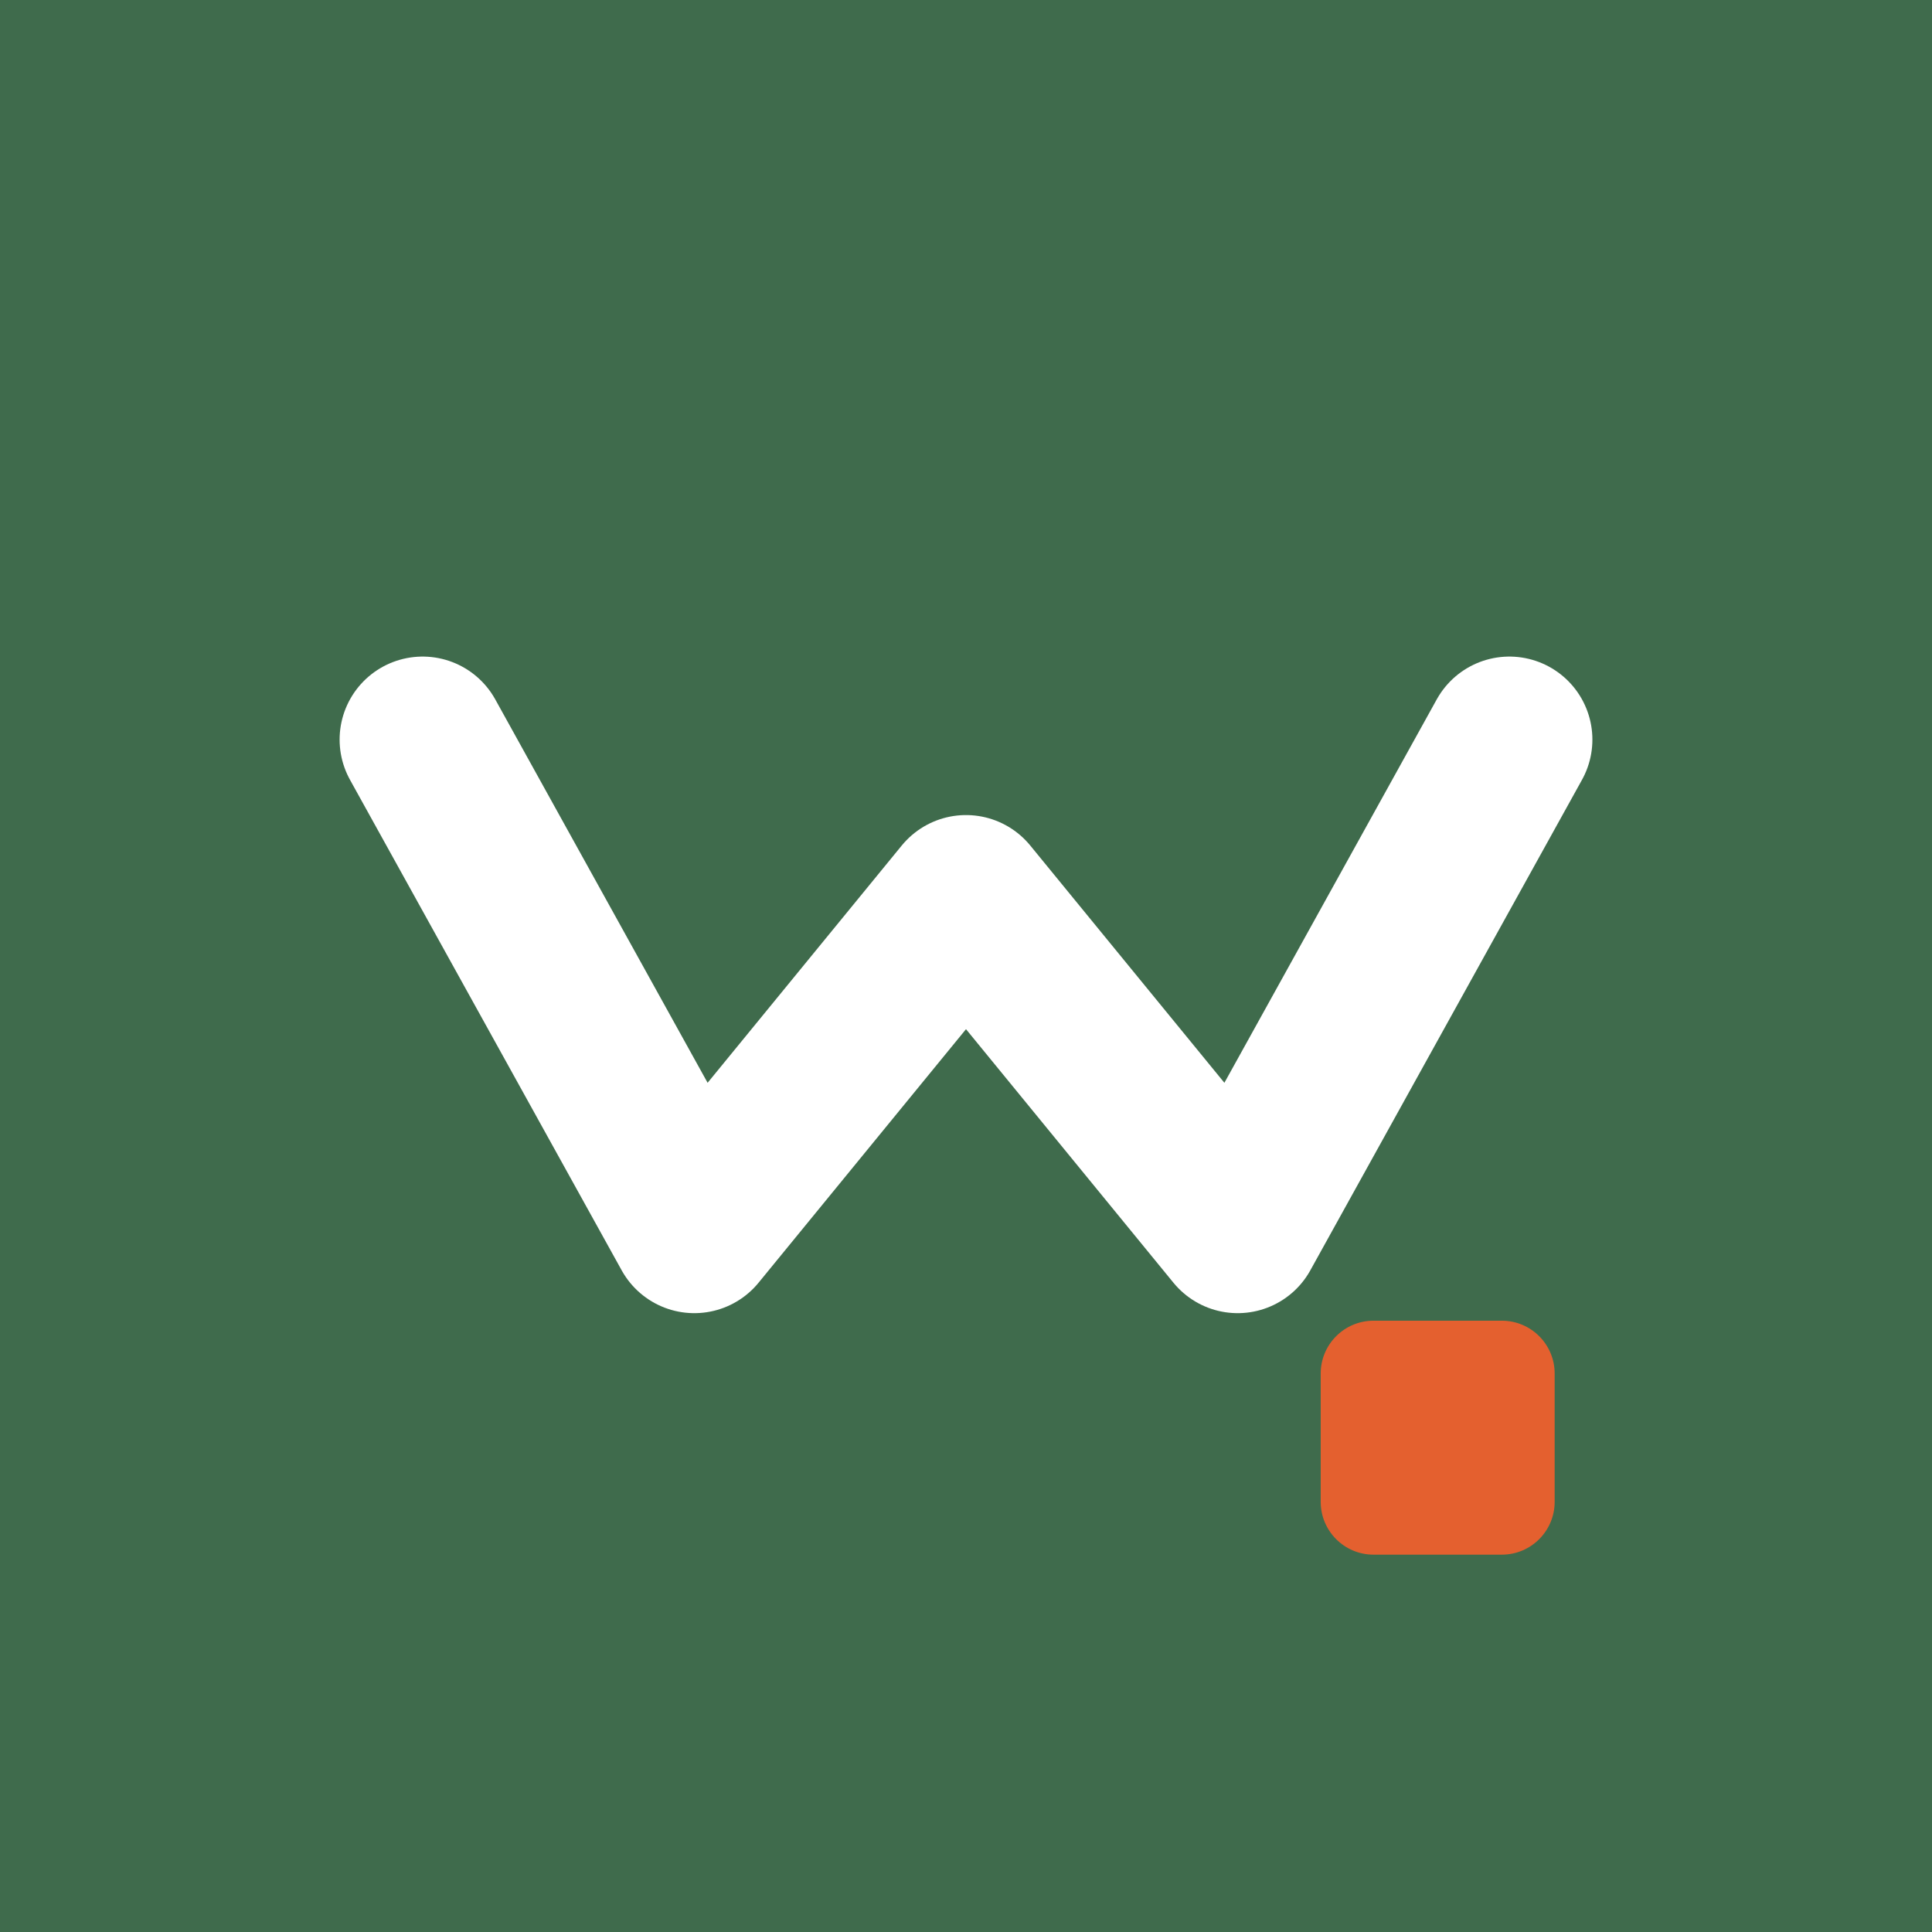
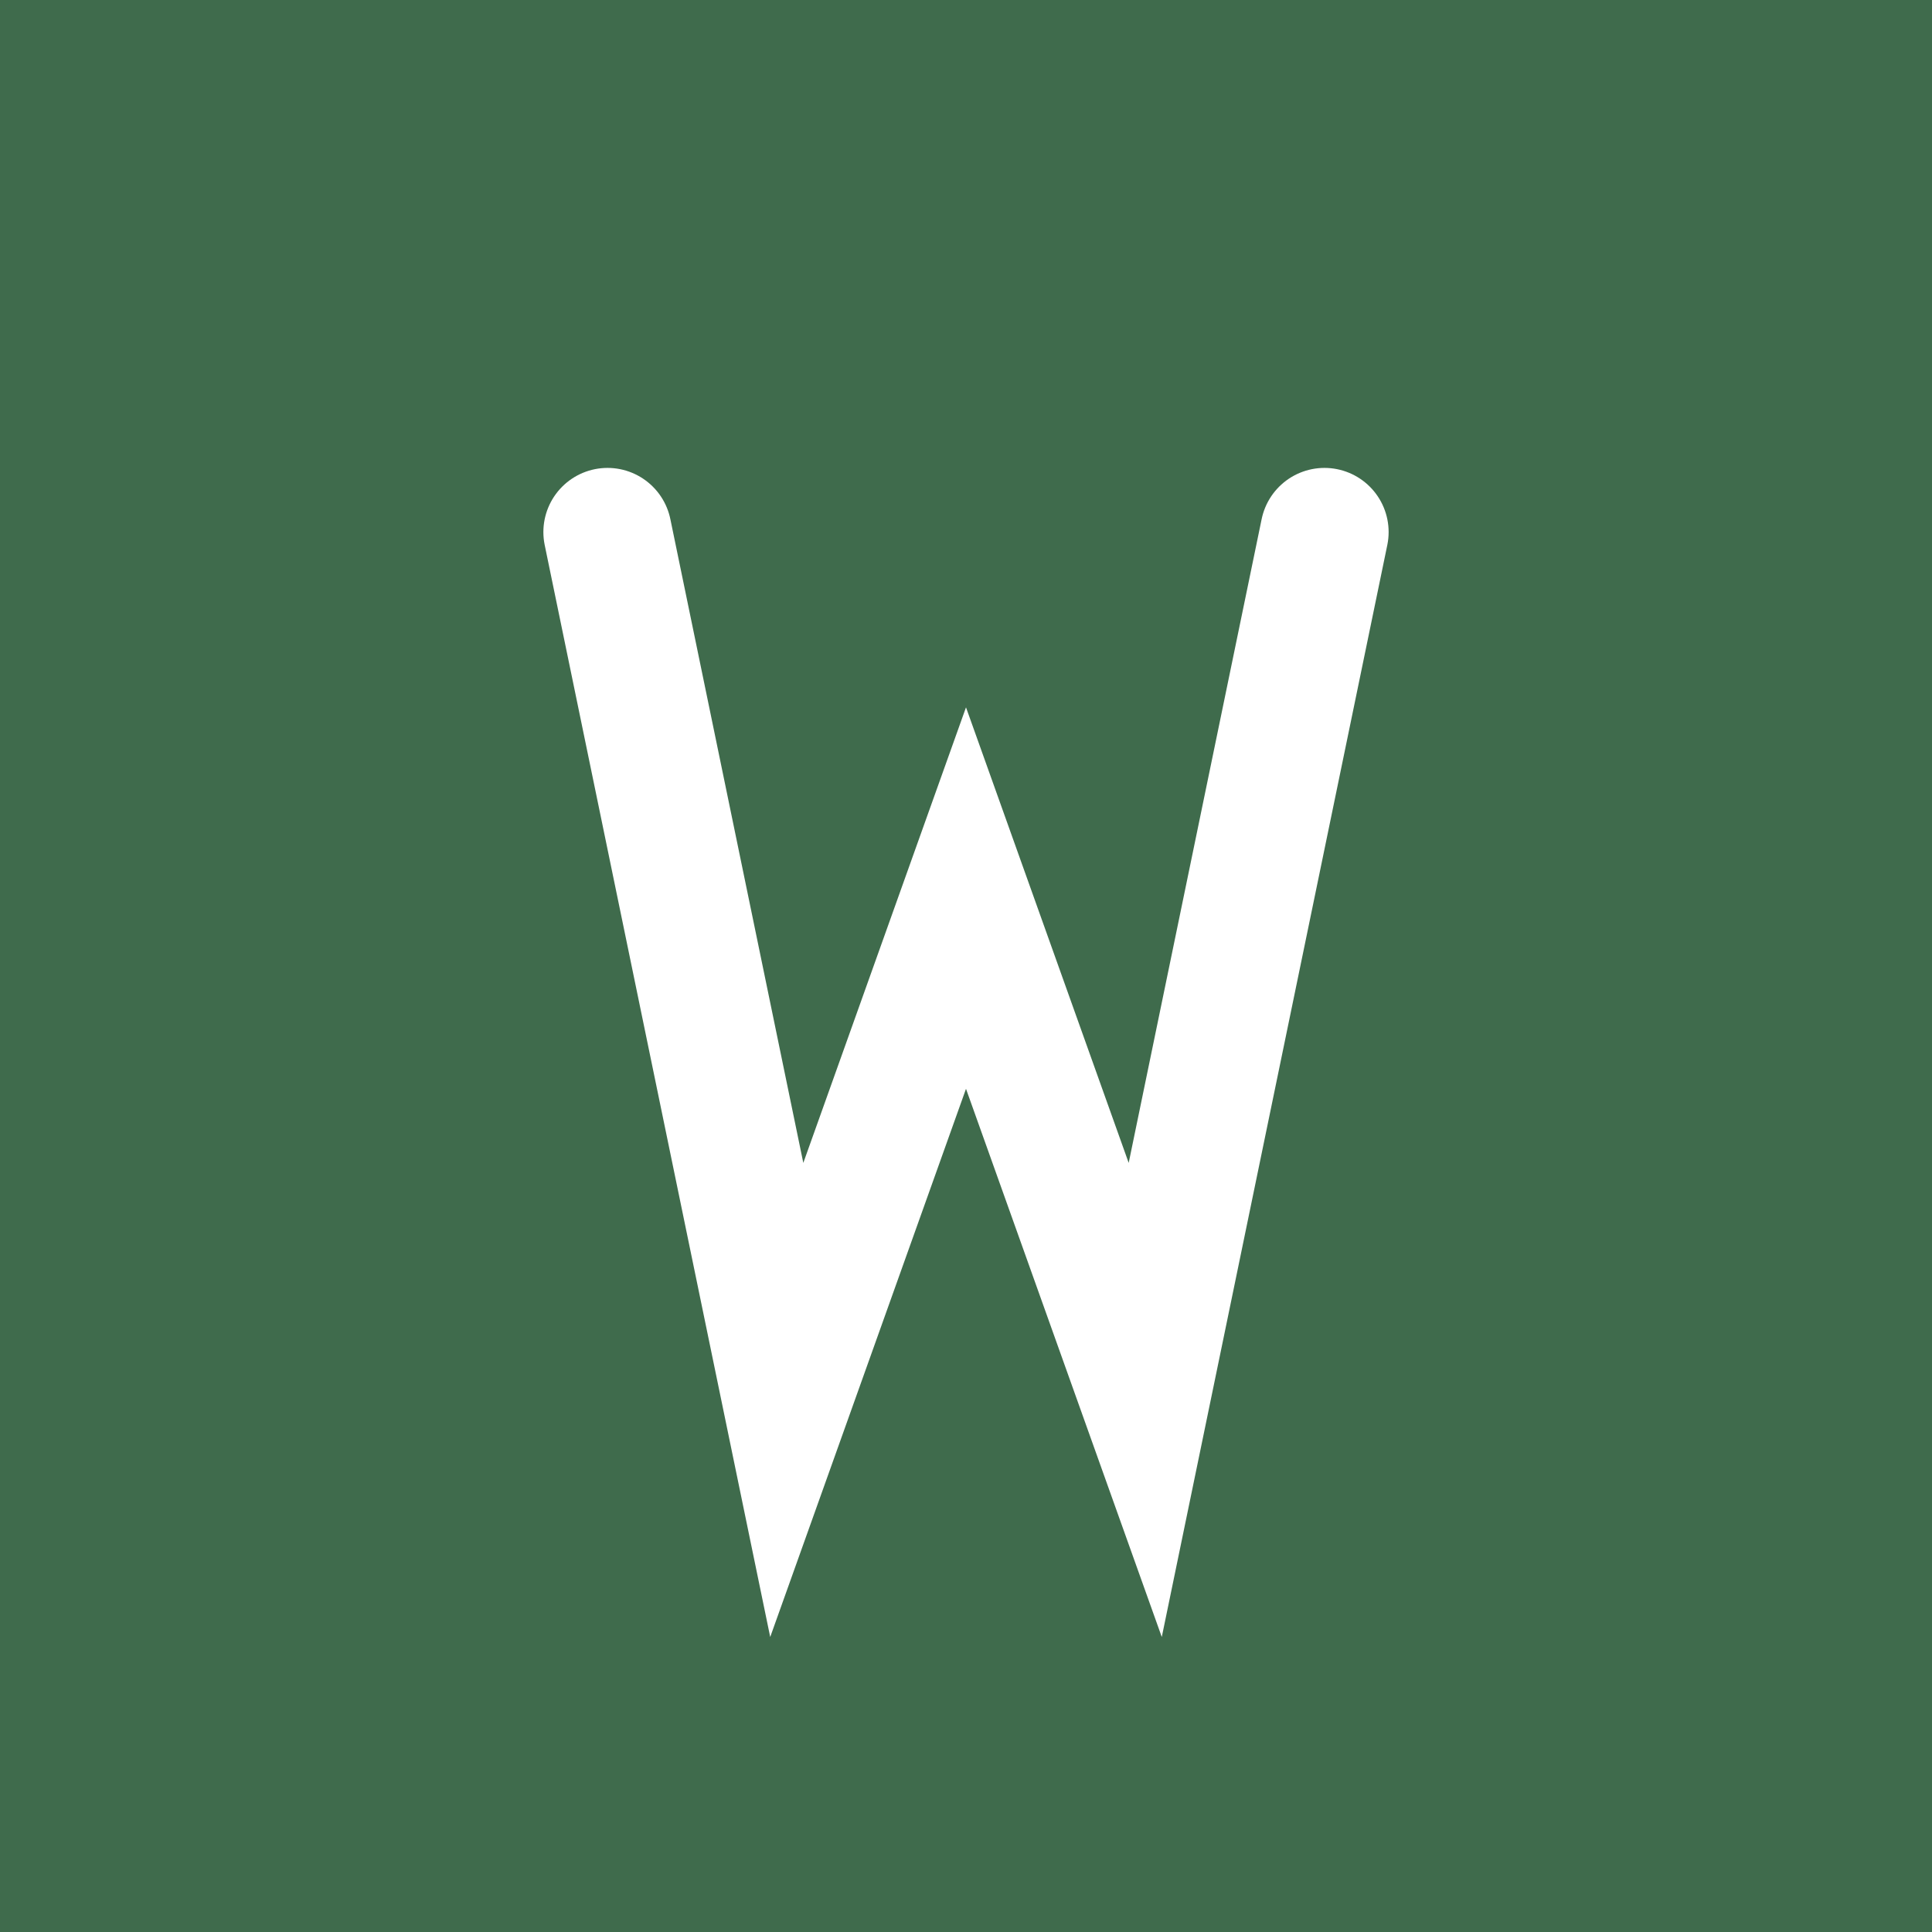
<svg xmlns="http://www.w3.org/2000/svg" width="512" height="512" viewBox="0 0 512 512">
  <rect width="512" height="512" fill="#3f6b4c" />
-   <path d="M112,196 L184,326 L256,238 L328,326 L400,196" fill="none" stroke="#ffffff" stroke-width="44" stroke-linecap="round" stroke-linejoin="round" />
-   <rect x="350" y="350" width="62" height="62" rx="14" fill="#e4602f" />
+   <path d="M161,141 L208.5,371 L256,238 L303.5,371 L351,141" fill="none" stroke="#ffffff" stroke-width="34" stroke-linecap="round" stroke-linejoin="miter" />
</svg>
